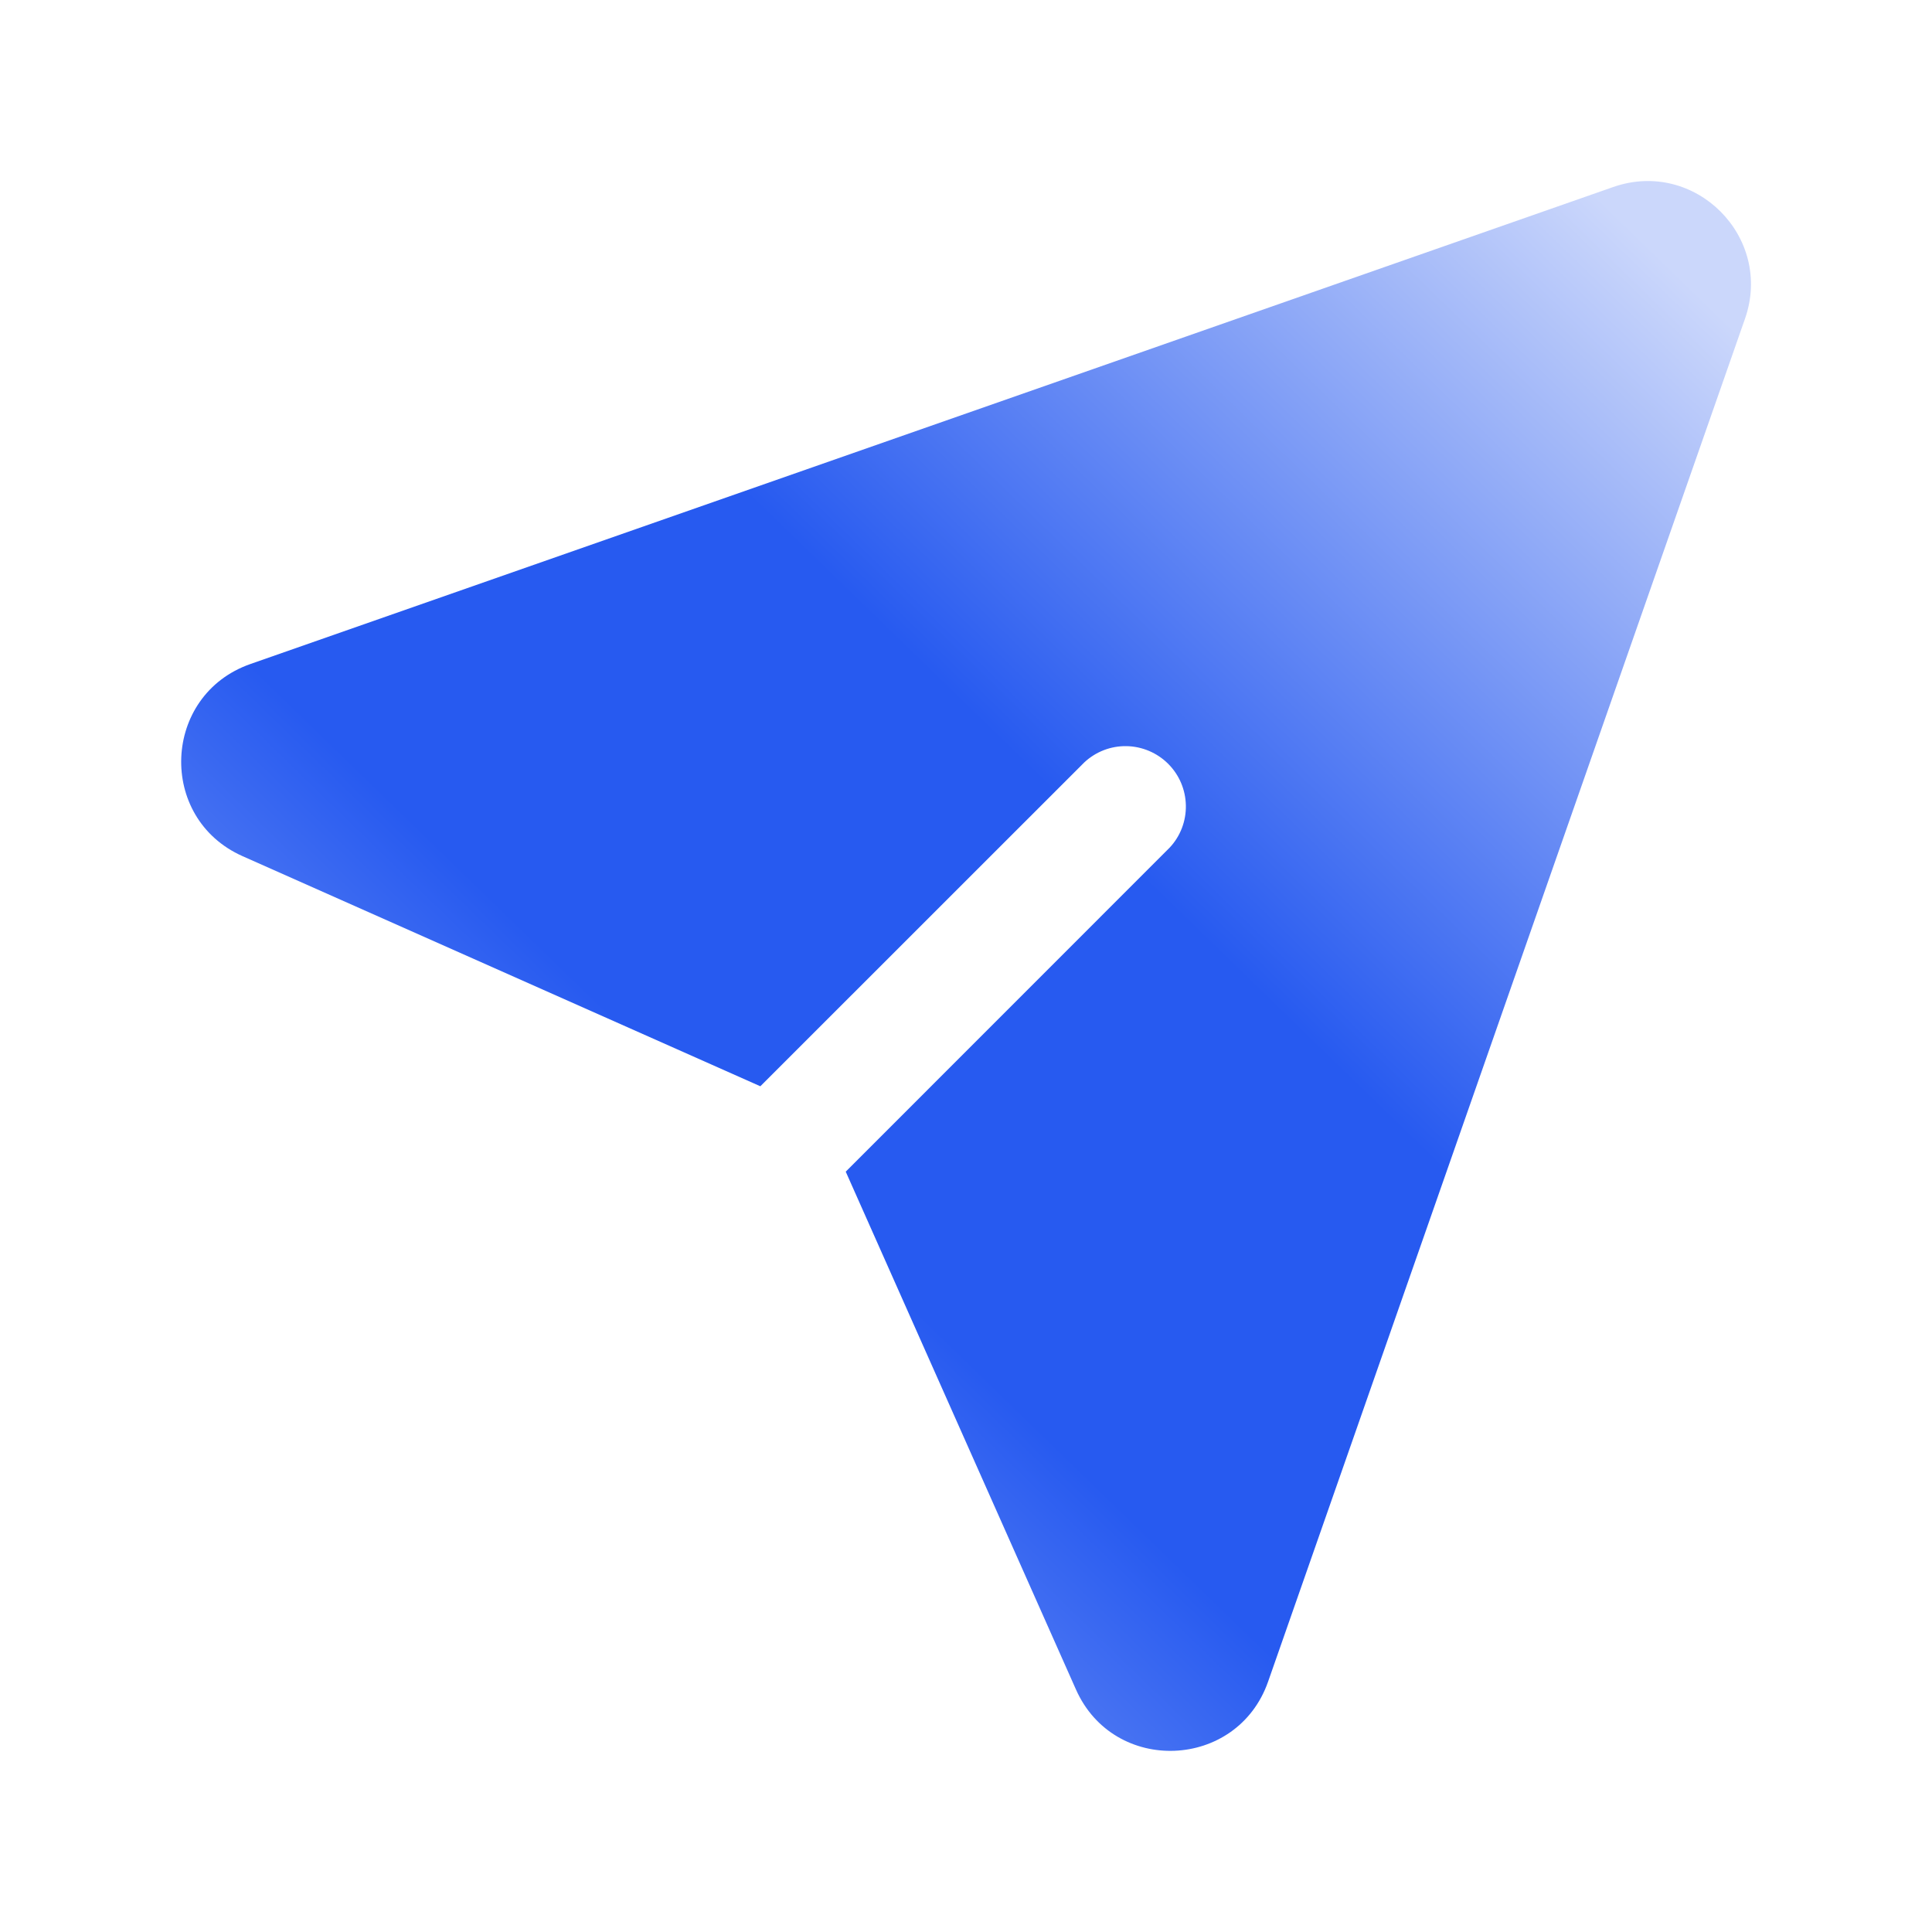
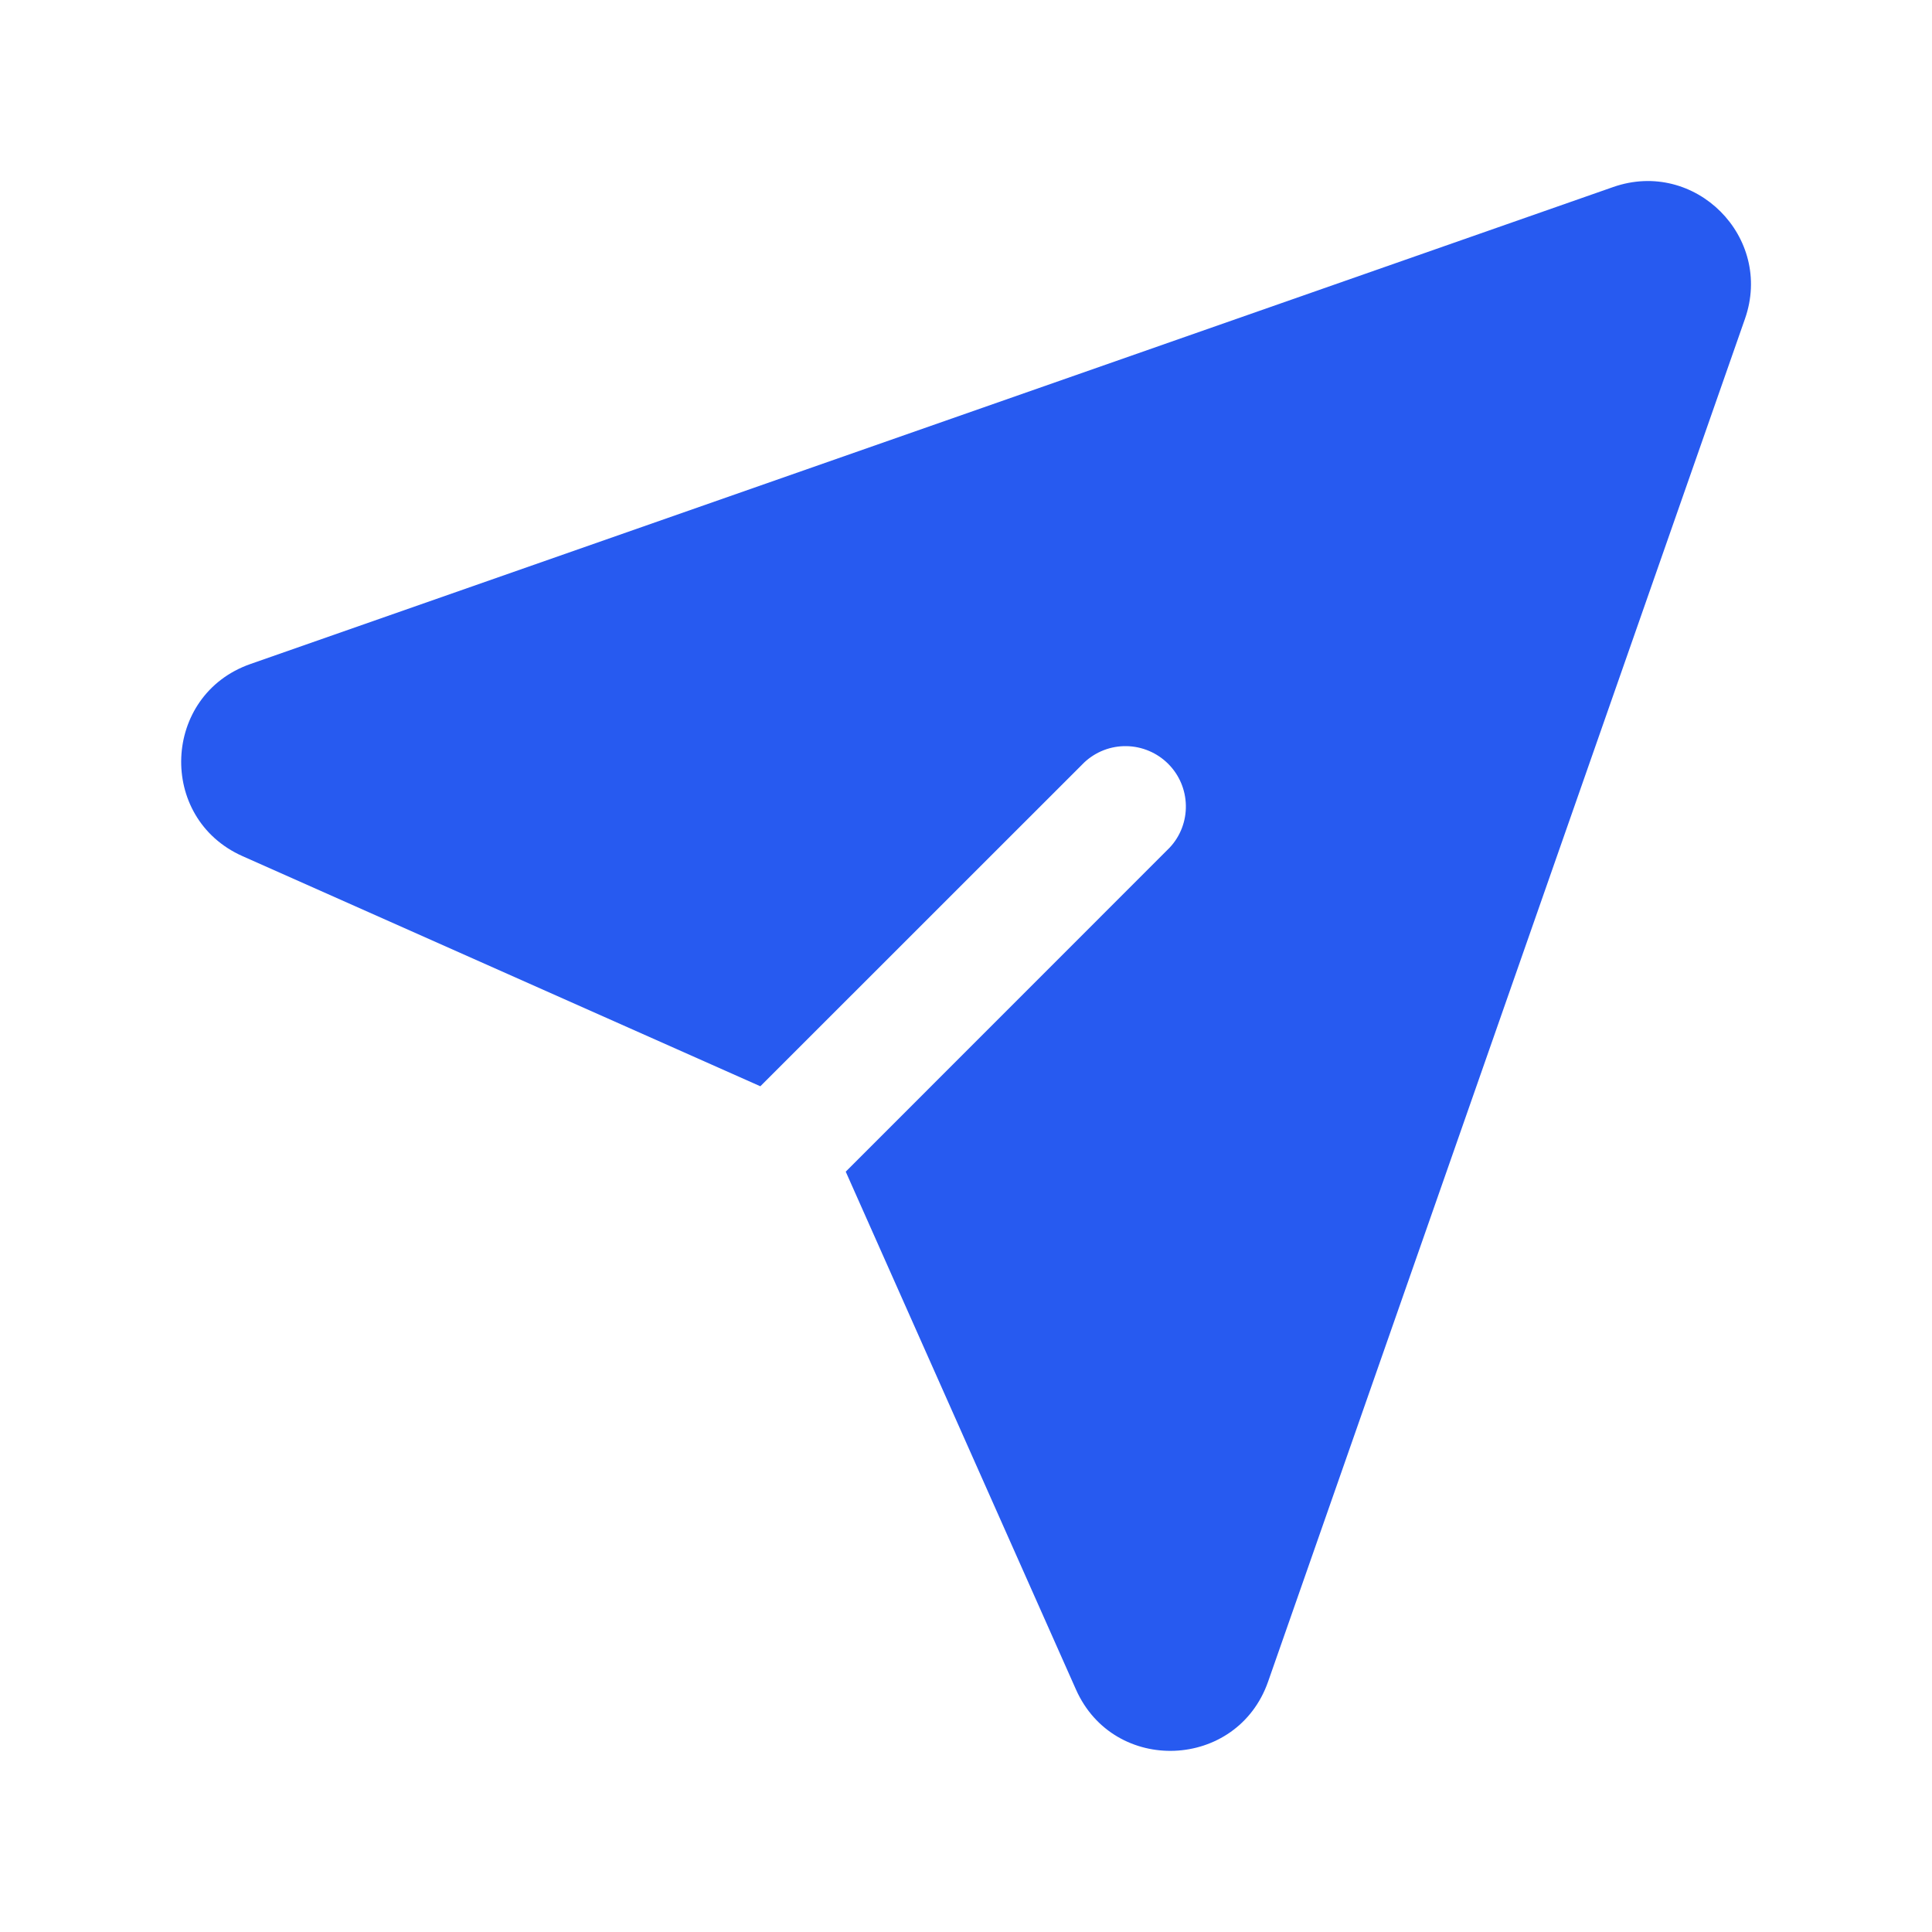
<svg xmlns="http://www.w3.org/2000/svg" width="20" height="20" viewBox="0 0 20 20" fill="none">
-   <path d="M16.7 1.936C17.547 1.64 18.36 2.454 18.064 3.3L13.127 17.409C12.806 18.323 11.531 18.375 11.138 17.489L8.755 12.129L12.108 8.775C12.219 8.657 12.279 8.5 12.276 8.338C12.273 8.176 12.208 8.022 12.093 7.907C11.979 7.793 11.824 7.727 11.662 7.724C11.5 7.721 11.344 7.781 11.225 7.892L7.871 11.245L2.511 8.863C1.625 8.469 1.678 7.194 2.592 6.874L16.7 1.936Z" fill="url(#paint0_linear_564_4143)" />
-   <defs>
-     <linearGradient id="paint0_linear_564_4143" x1="4.009" y1="18.125" x2="18.127" y2="3.578" gradientUnits="userSpaceOnUse">
-       <stop offset="0.018" stop-color="#A2B8F9" />
-       <stop offset="0.35" stop-color="#275AF0" />
-       <stop offset="0.588" stop-color="#275AF0" />
-       <stop offset="1" stop-color="#CBD7FB" />
-     </linearGradient>
-   </defs>
+   <path d="M16.7 1.936C17.547 1.64 18.36 2.454 18.064 3.3L13.127 17.409C12.806 18.323 11.531 18.375 11.138 17.489L8.755 12.129L12.108 8.775C12.219 8.657 12.279 8.5 12.276 8.338C12.273 8.176 12.208 8.022 12.093 7.907C11.979 7.793 11.824 7.727 11.662 7.724C11.5 7.721 11.344 7.781 11.225 7.892L7.871 11.245L2.511 8.863C1.625 8.469 1.678 7.194 2.592 6.874L16.7 1.936Z" fill="#275AF0" />
</svg>
